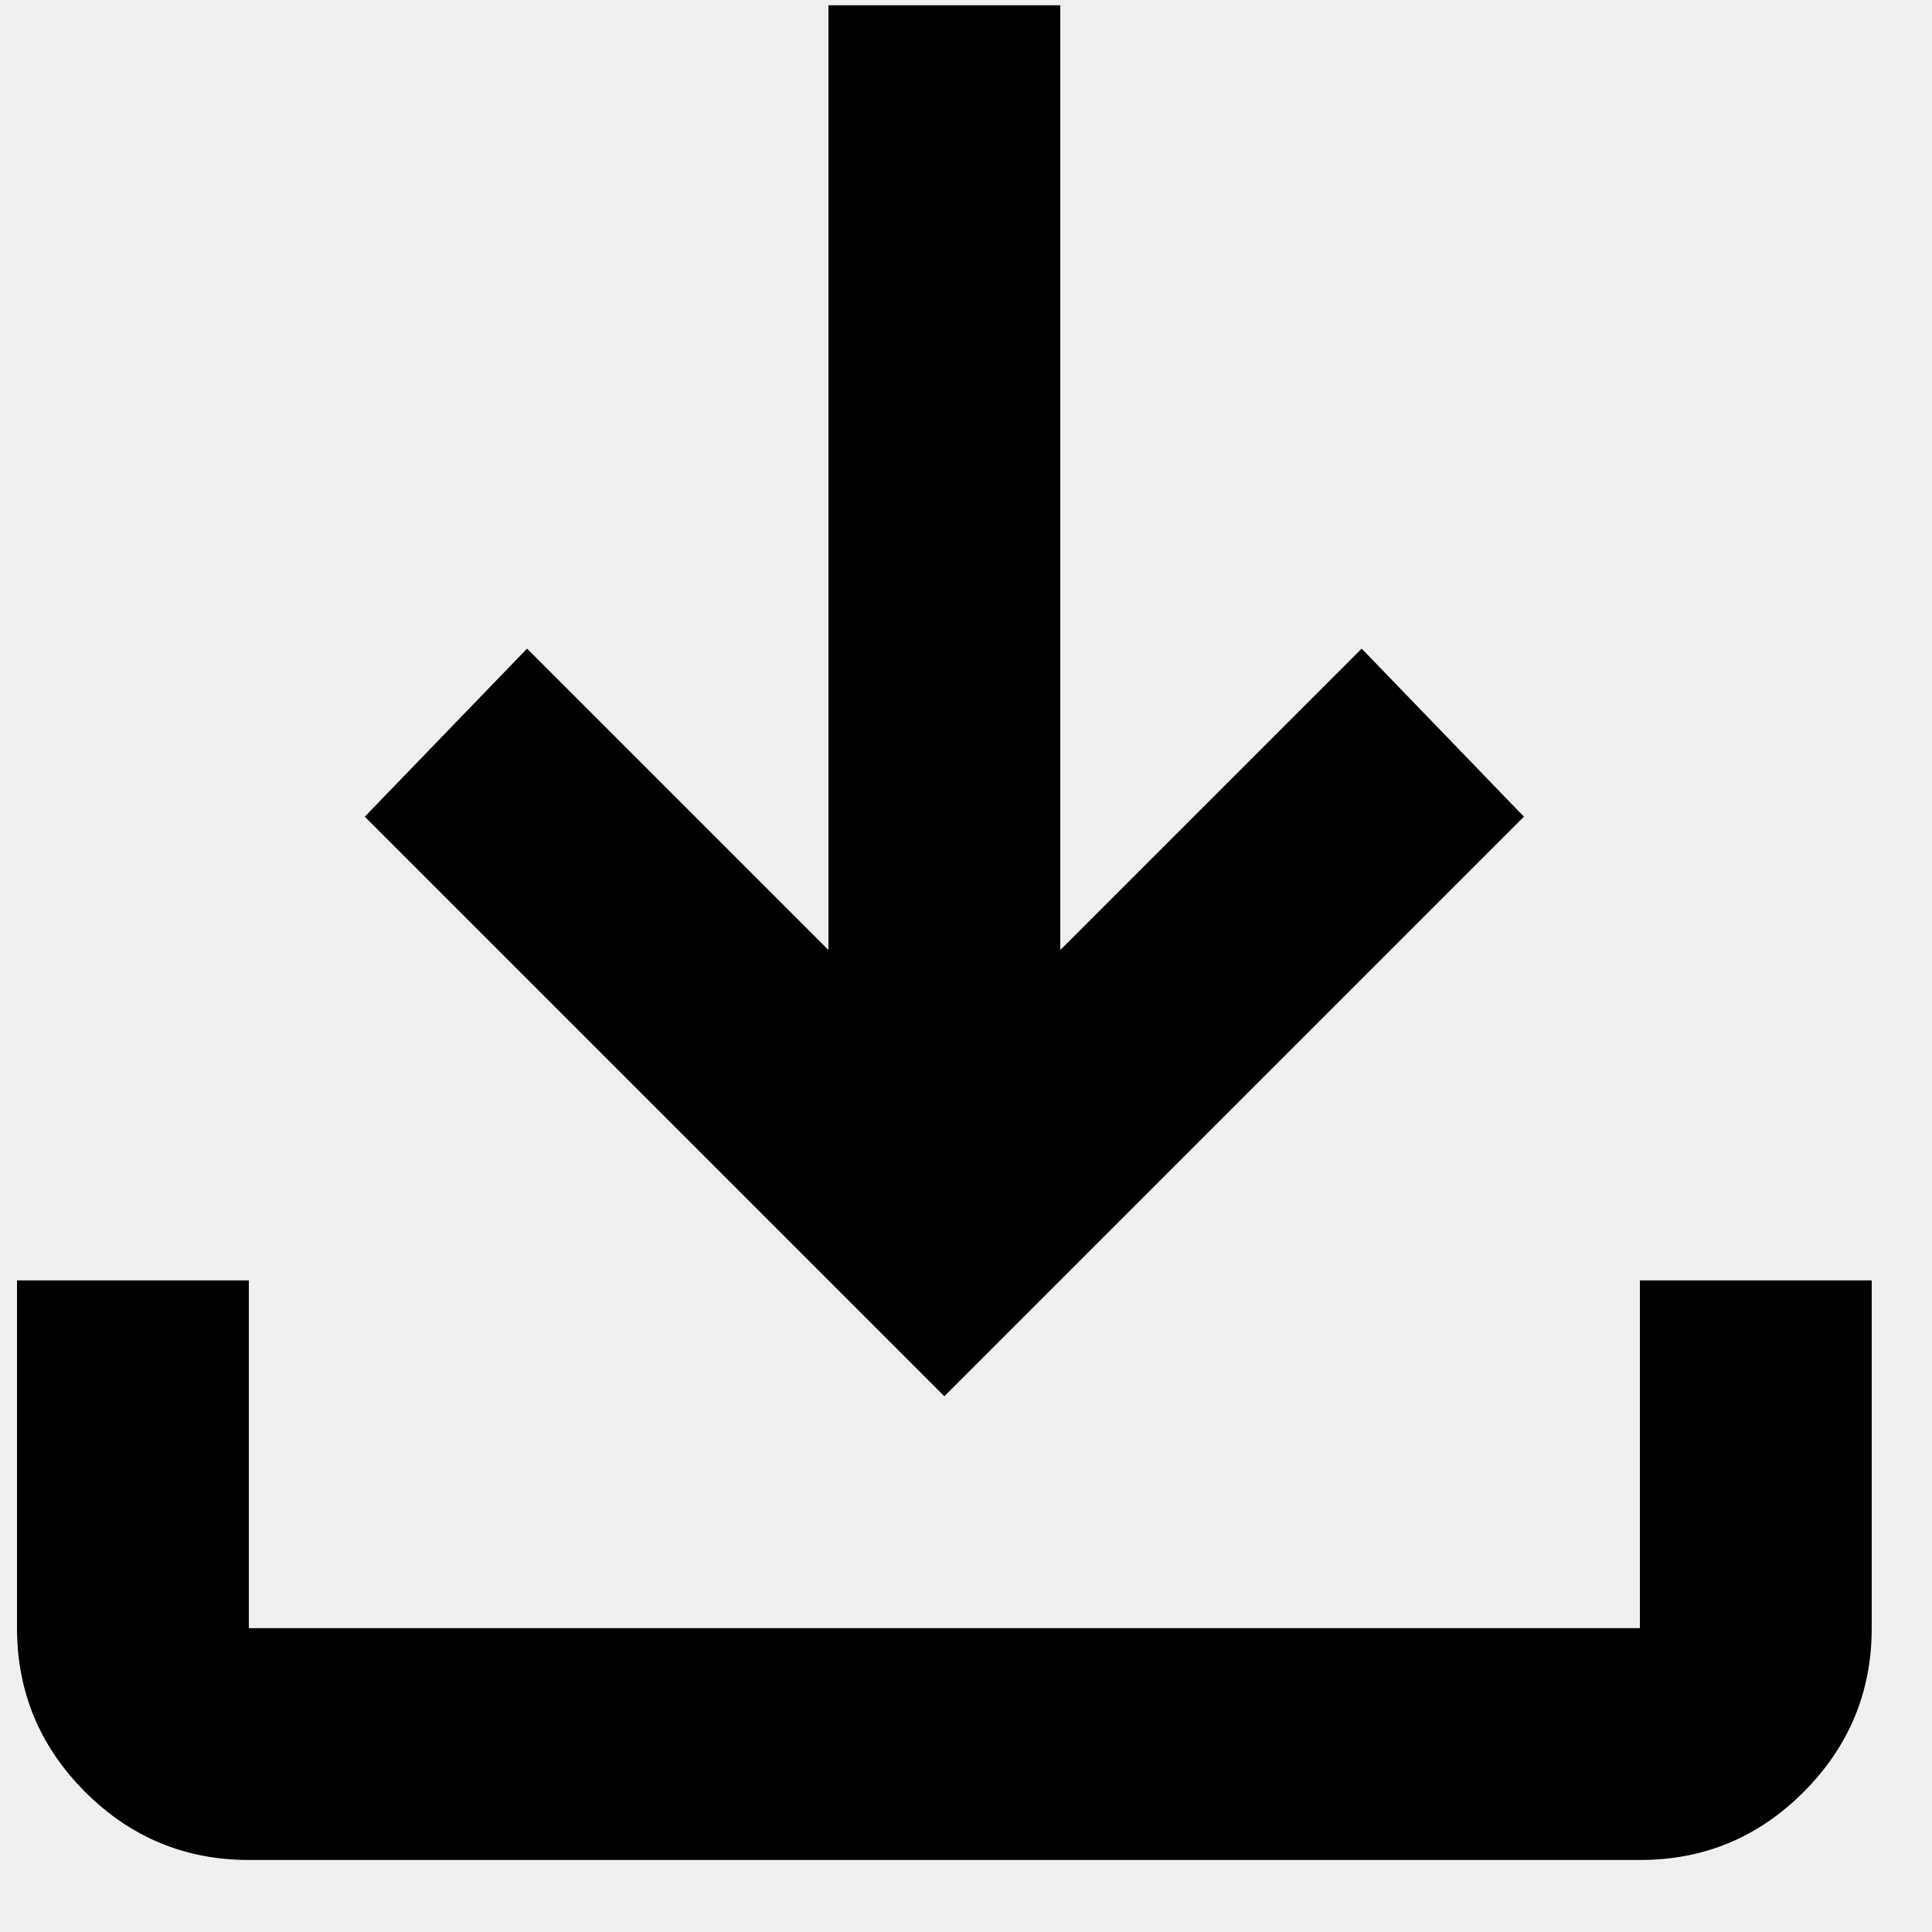
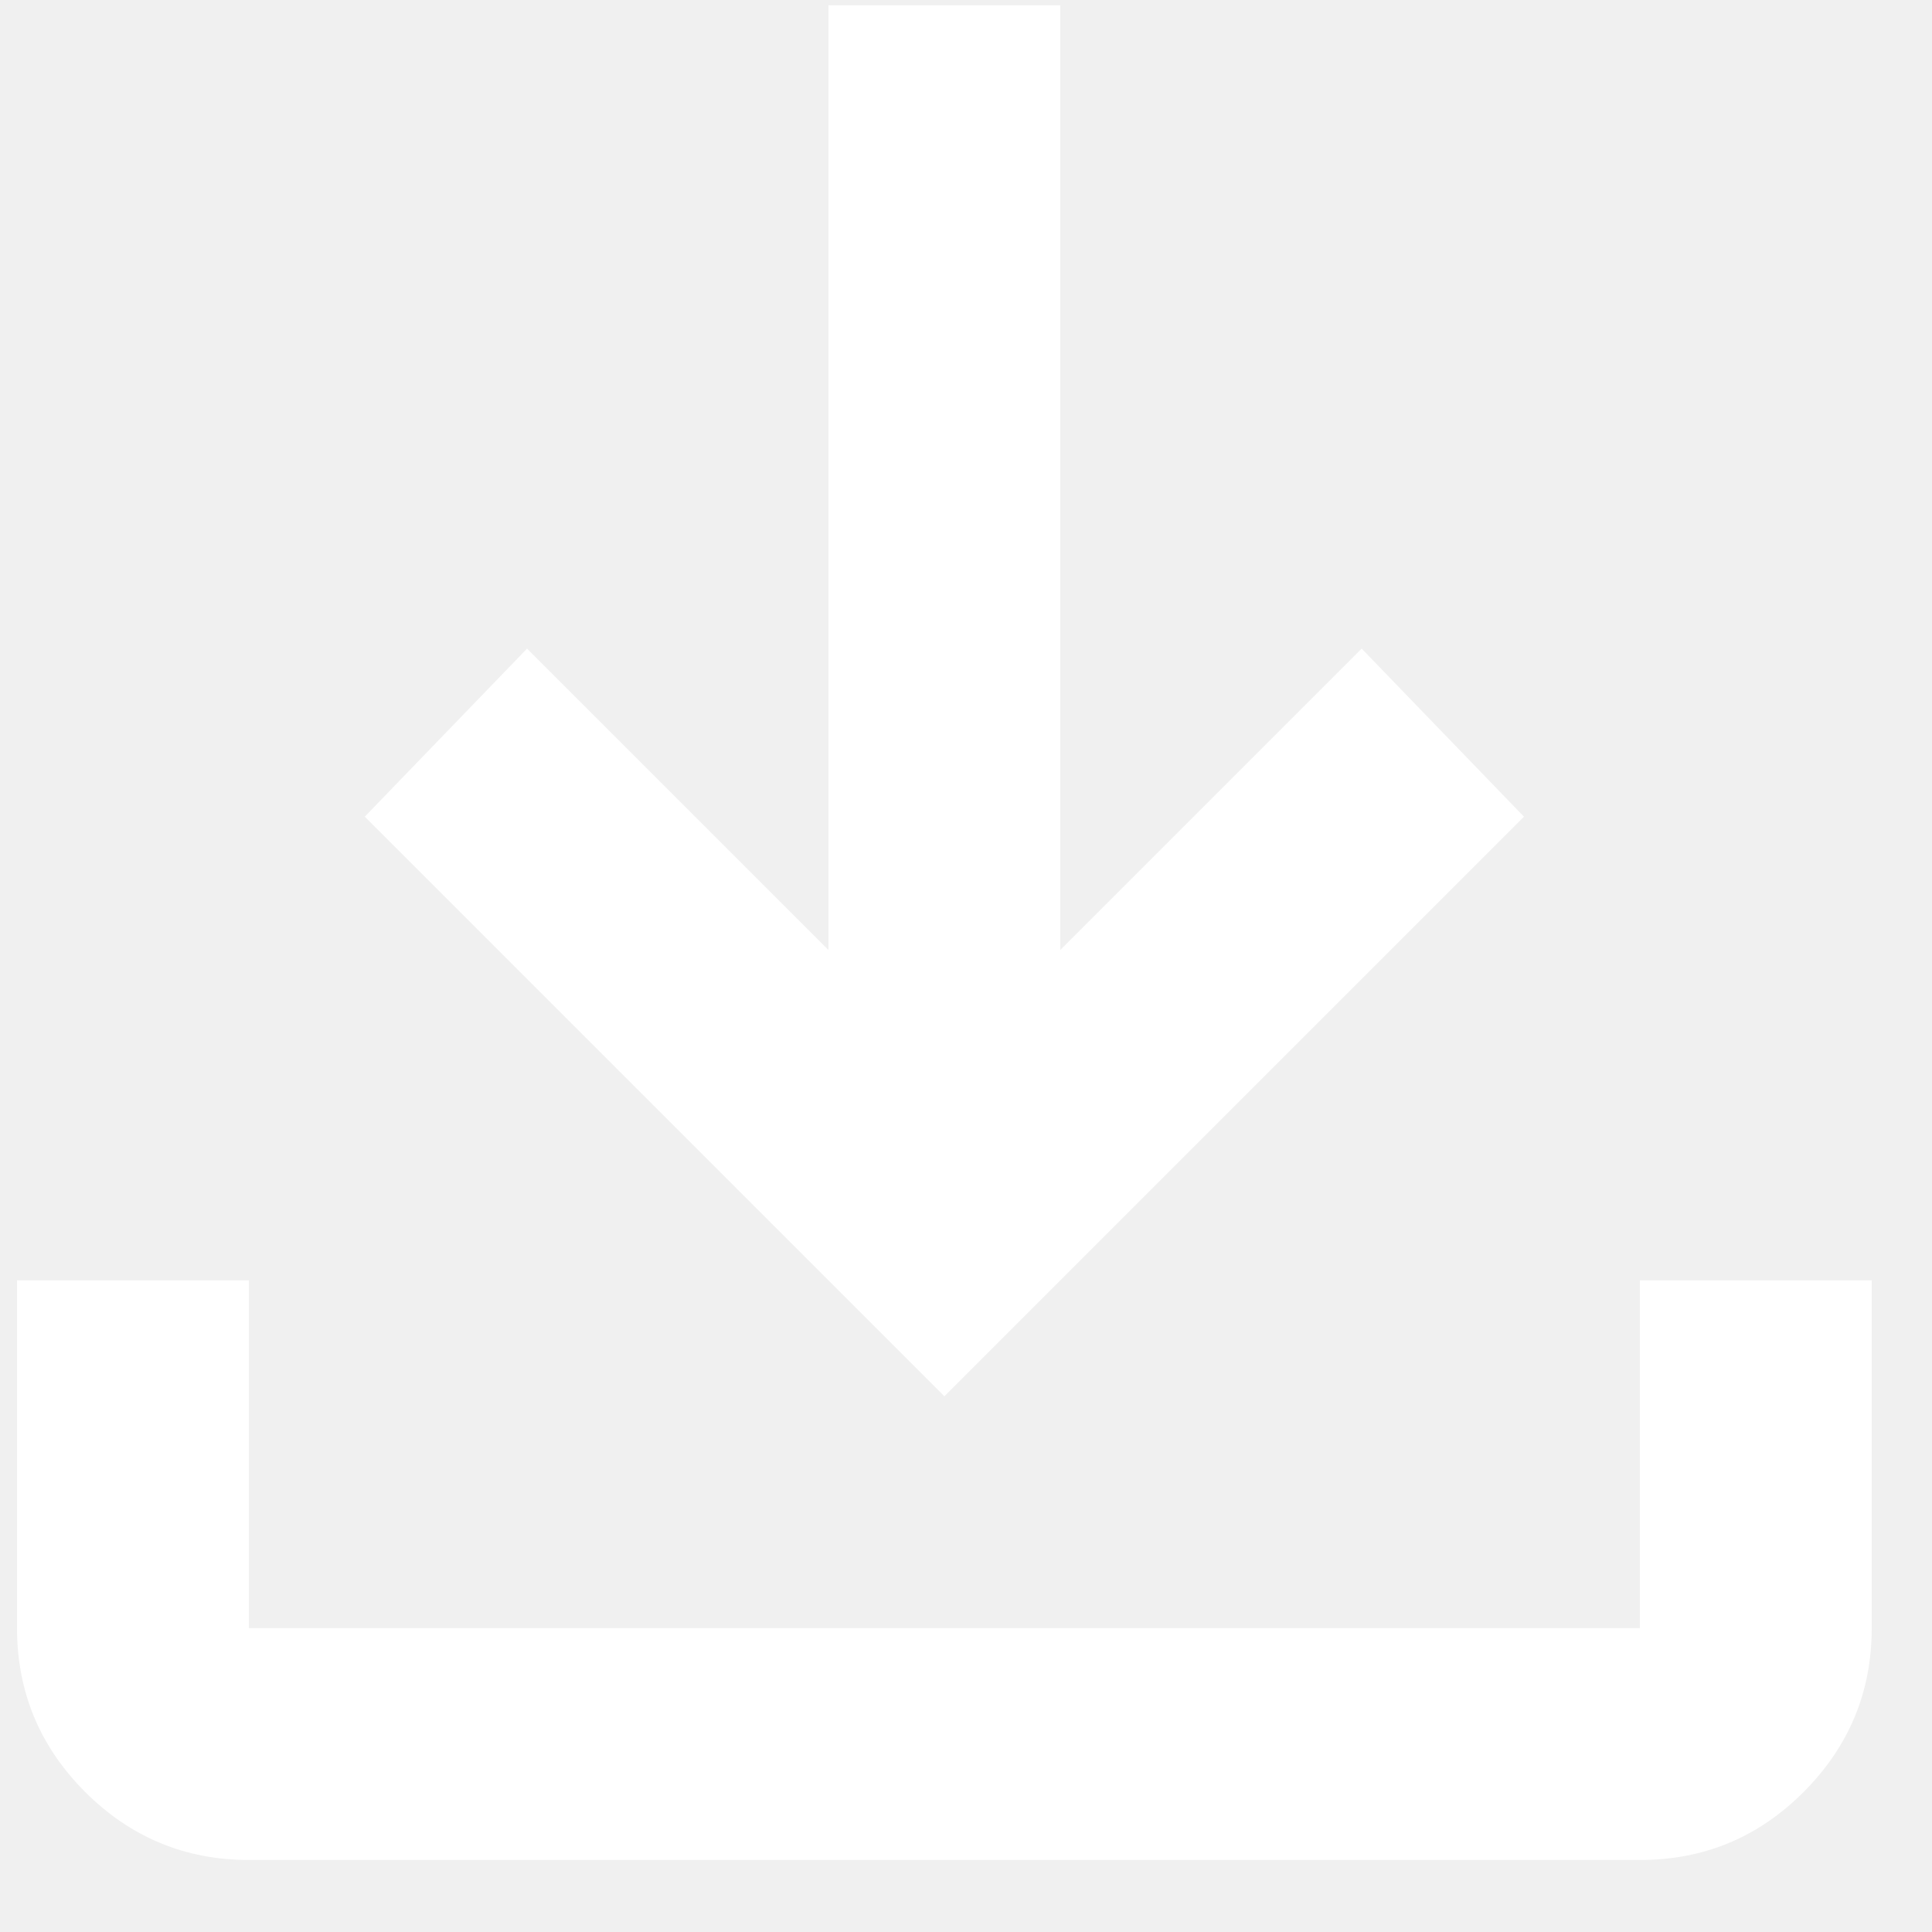
<svg xmlns="http://www.w3.org/2000/svg" width="25" height="25" viewBox="0 0 25 25" fill="none">
-   <path d="M12.22 18.068L4.72 10.568L6.82 8.393L10.72 12.293V0.068H13.72V12.293L17.62 8.393L19.72 10.568L12.22 18.068ZM3.22 24.068C2.395 24.068 1.689 23.774 1.102 23.188C0.515 22.601 0.221 21.894 0.22 21.068V16.568H3.22V21.068H21.22V16.568H24.22V21.068C24.22 21.893 23.926 22.599 23.339 23.188C22.752 23.776 22.046 24.069 21.22 24.068H3.22Z" fill="black" />
+   <path d="M12.22 18.068L4.72 10.568L6.82 8.393L10.72 12.293V0.068H13.72V12.293L17.62 8.393L19.72 10.568L12.22 18.068ZM3.22 24.068C2.395 24.068 1.689 23.774 1.102 23.188C0.515 22.601 0.221 21.894 0.22 21.068V16.568H3.22V21.068H21.22V16.568H24.22V21.068C24.22 21.893 23.926 22.599 23.339 23.188C22.752 23.776 22.046 24.069 21.22 24.068H3.22Z" fill="white" />
</svg>
